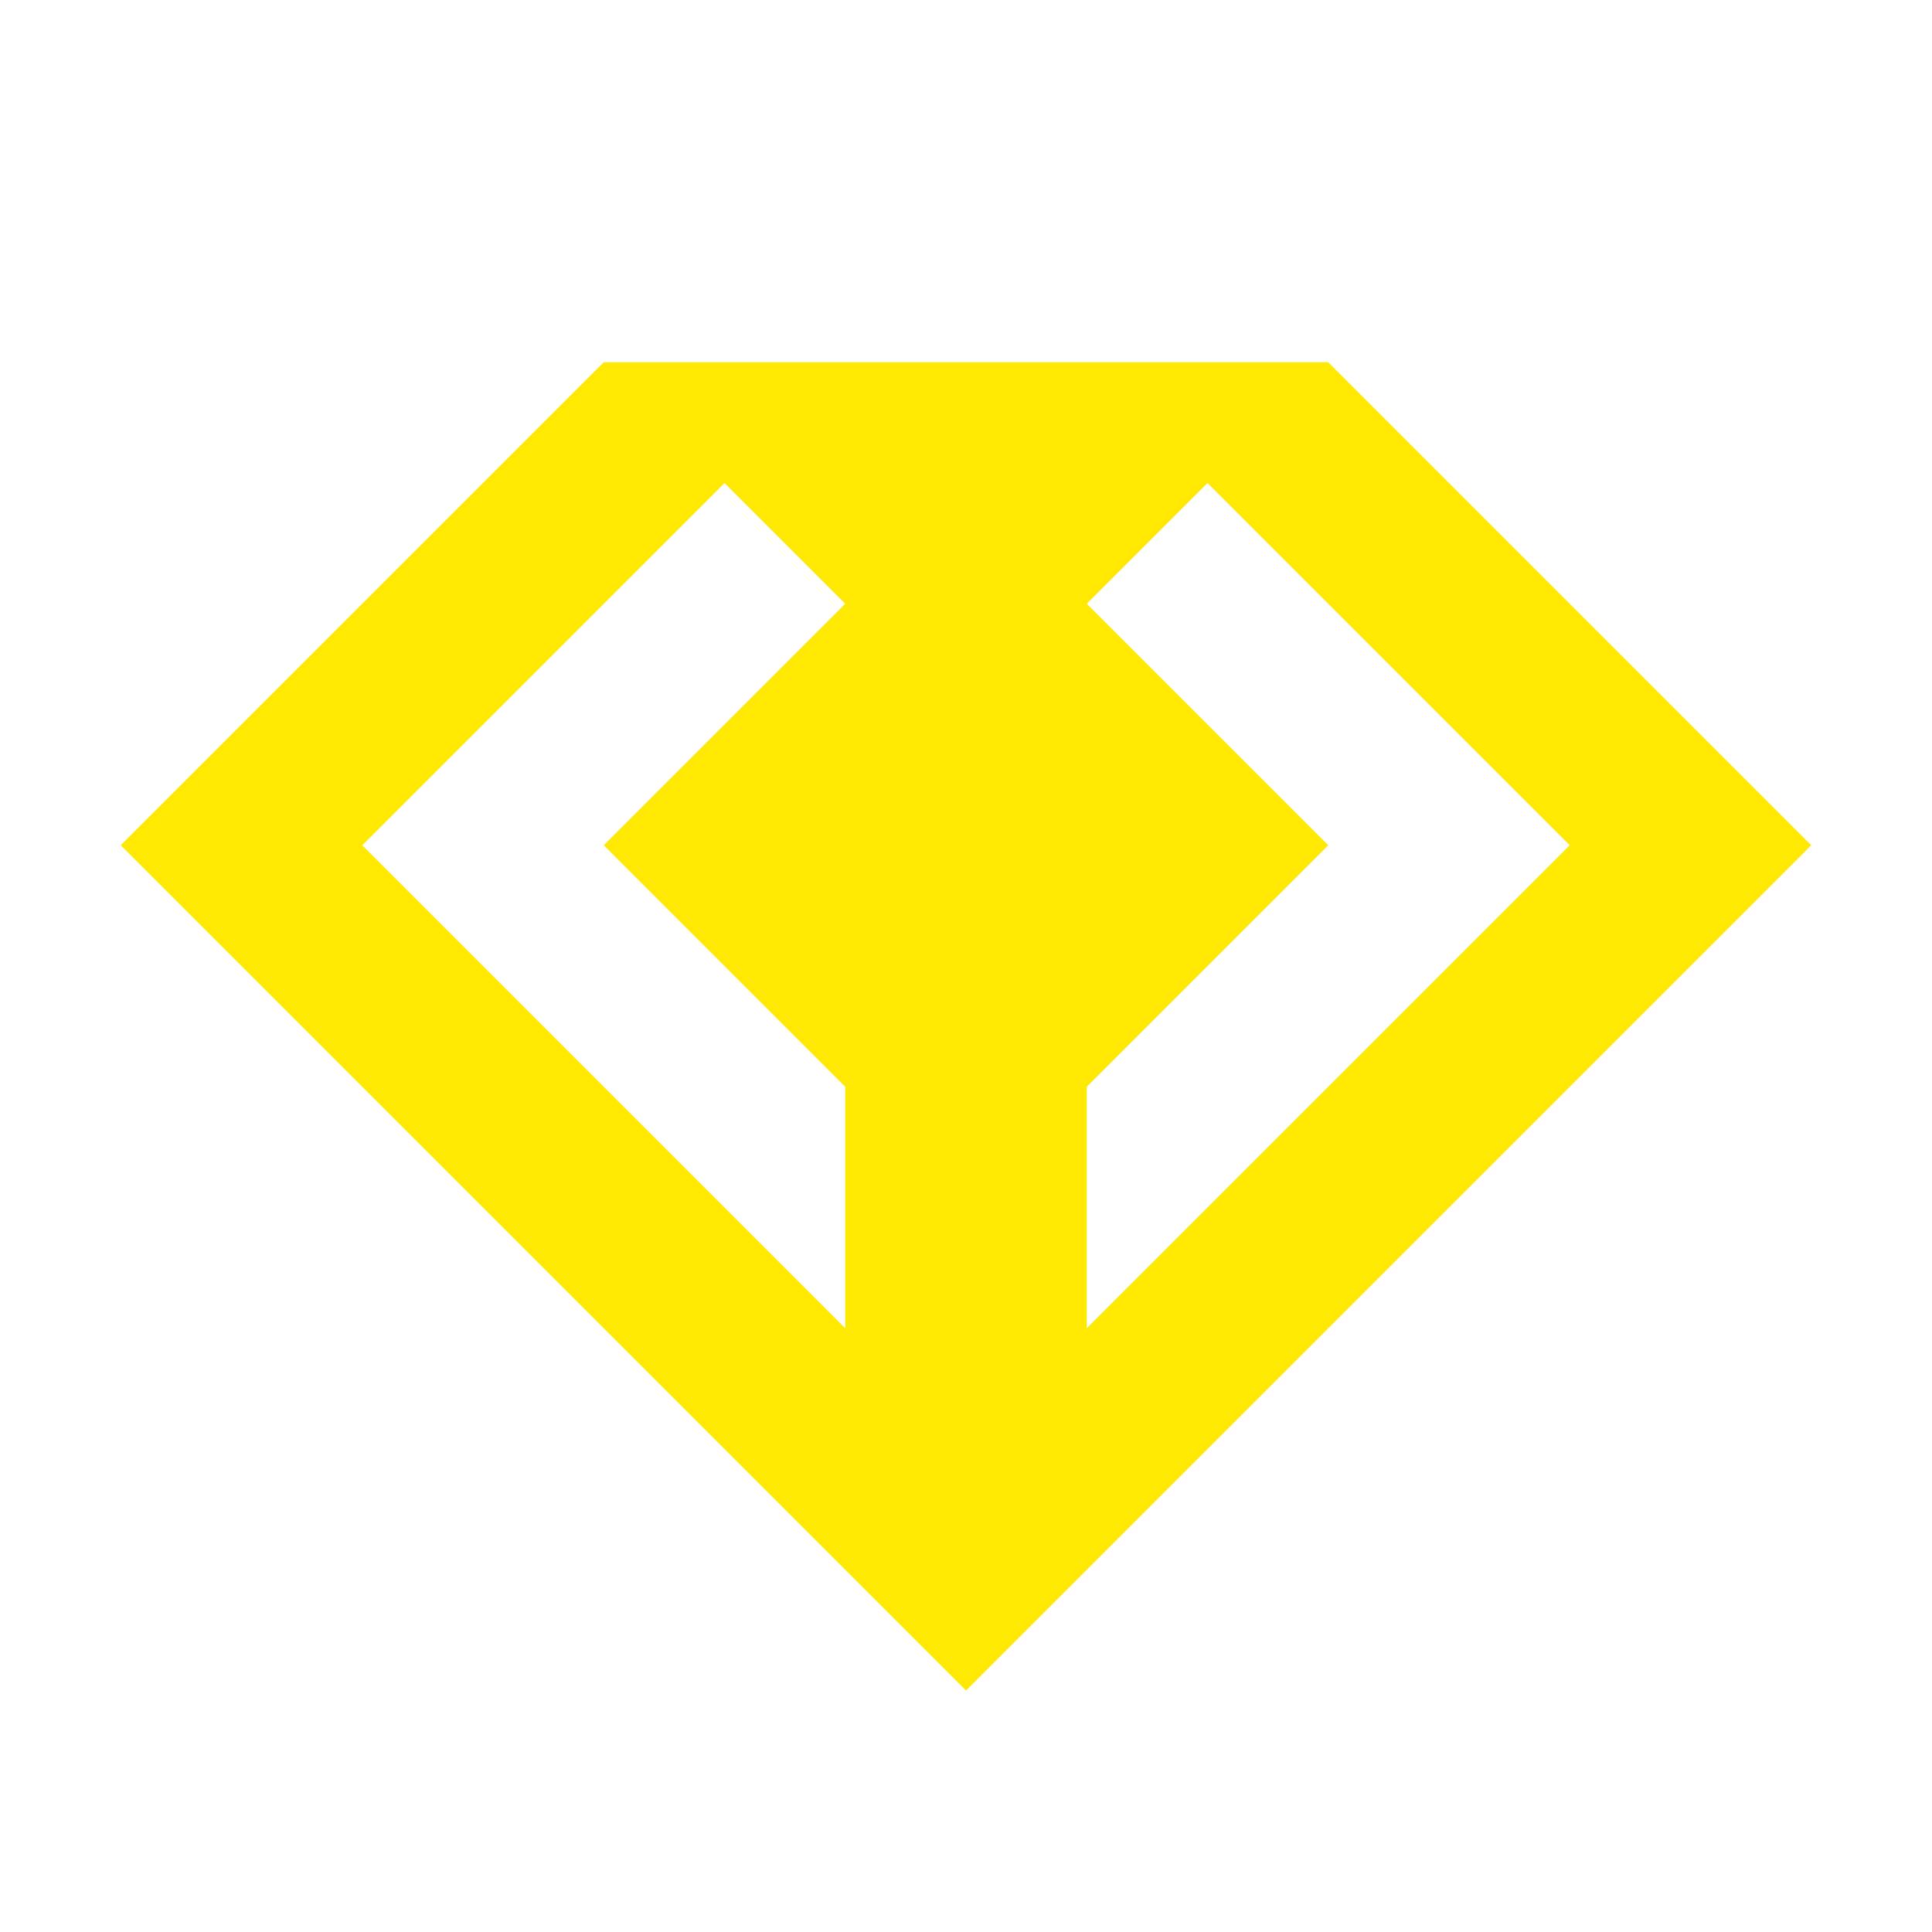
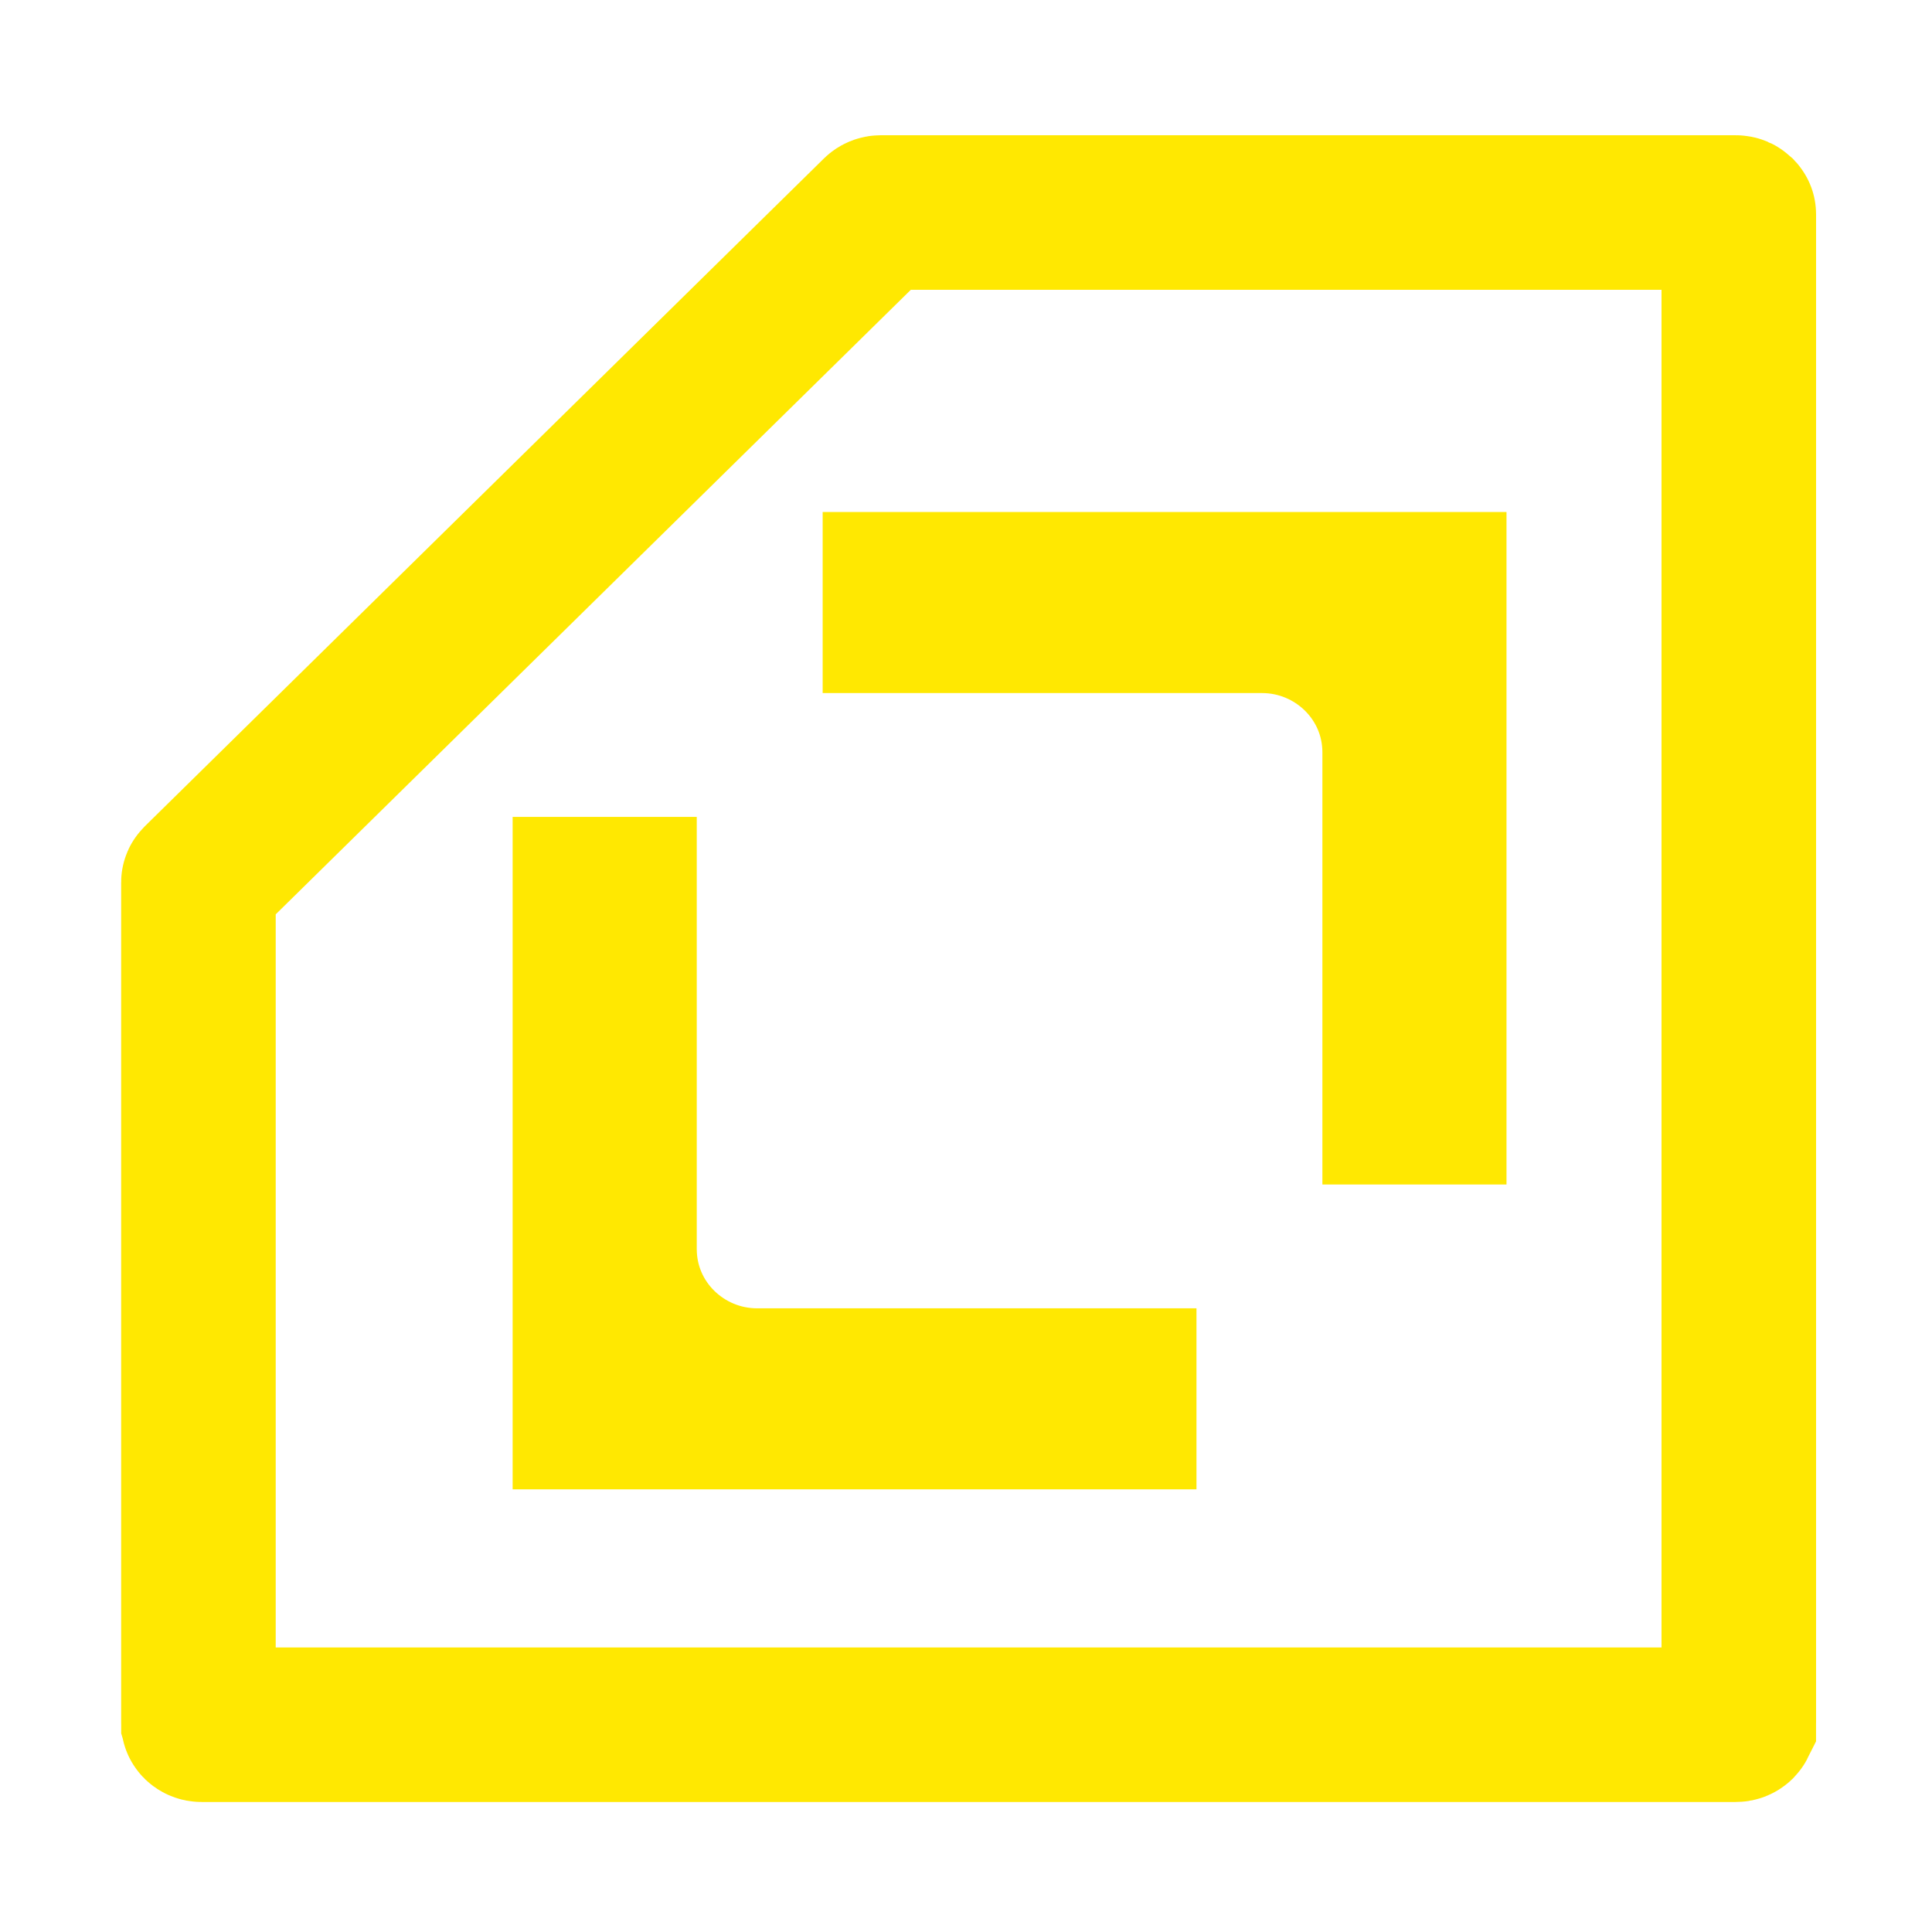
<svg xmlns="http://www.w3.org/2000/svg" width="100" height="100" viewBox="0 0 100 100" fill="none">
-   <path fill-rule="evenodd" clip-rule="evenodd" d="M31.25 18.75H68.75L93.75 43.75L50 87.5L6.25 43.75L31.25 18.75ZM18.75 43.75L37.5 25L43.75 31.25L31.25 43.75L43.75 56.25V68.75L18.75 43.75ZM81.25 43.75L62.5 25L56.25 31.25L68.75 43.75L56.25 56.25V68.75L81.25 43.75Z" fill="#FFE801" />
+   <path d="M10.295 45.626L45.454 11.051C45.48 11.026 45.529 11 45.594 11L89.836 11C89.876 11 89.902 11.007 89.921 11.015C89.942 11.024 89.961 11.037 89.976 11.051C89.99 11.066 89.997 11.078 89.998 11.082L89.998 11.082C89.999 11.083 90 11.085 90 11.095L90 89.176C90 89.186 89.999 89.188 89.998 89.189L89.998 89.19C89.996 89.194 89.99 89.205 89.976 89.22C89.961 89.234 89.942 89.247 89.921 89.256C89.902 89.264 89.876 89.271 89.836 89.271L10.435 89.271C10.396 89.271 10.369 89.264 10.351 89.256C10.329 89.247 10.31 89.234 10.295 89.22C10.28 89.205 10.274 89.194 10.273 89.19L10.273 89.189C10.272 89.188 10.271 89.186 10.271 89.176L10.271 45.669C10.271 45.666 10.271 45.662 10.274 45.655C10.277 45.648 10.283 45.638 10.295 45.626Z" stroke="#FFE801" stroke-width="8" />
+   <path d="M57.929 73.089H30.534L30.534 46.282H32.064L32.064 64.647C32.064 68.615 35.316 71.718 39.187 71.718H57.929V73.089Z" stroke="#FFE801" stroke-width="8" />
+   <path d="M46.581 30.502L73.976 30.502V57.309H72.447V38.945C72.447 34.976 69.194 31.873 65.323 31.873L46.581 31.873V30.502Z" stroke="#FFE801" stroke-width="8" />
</svg>
